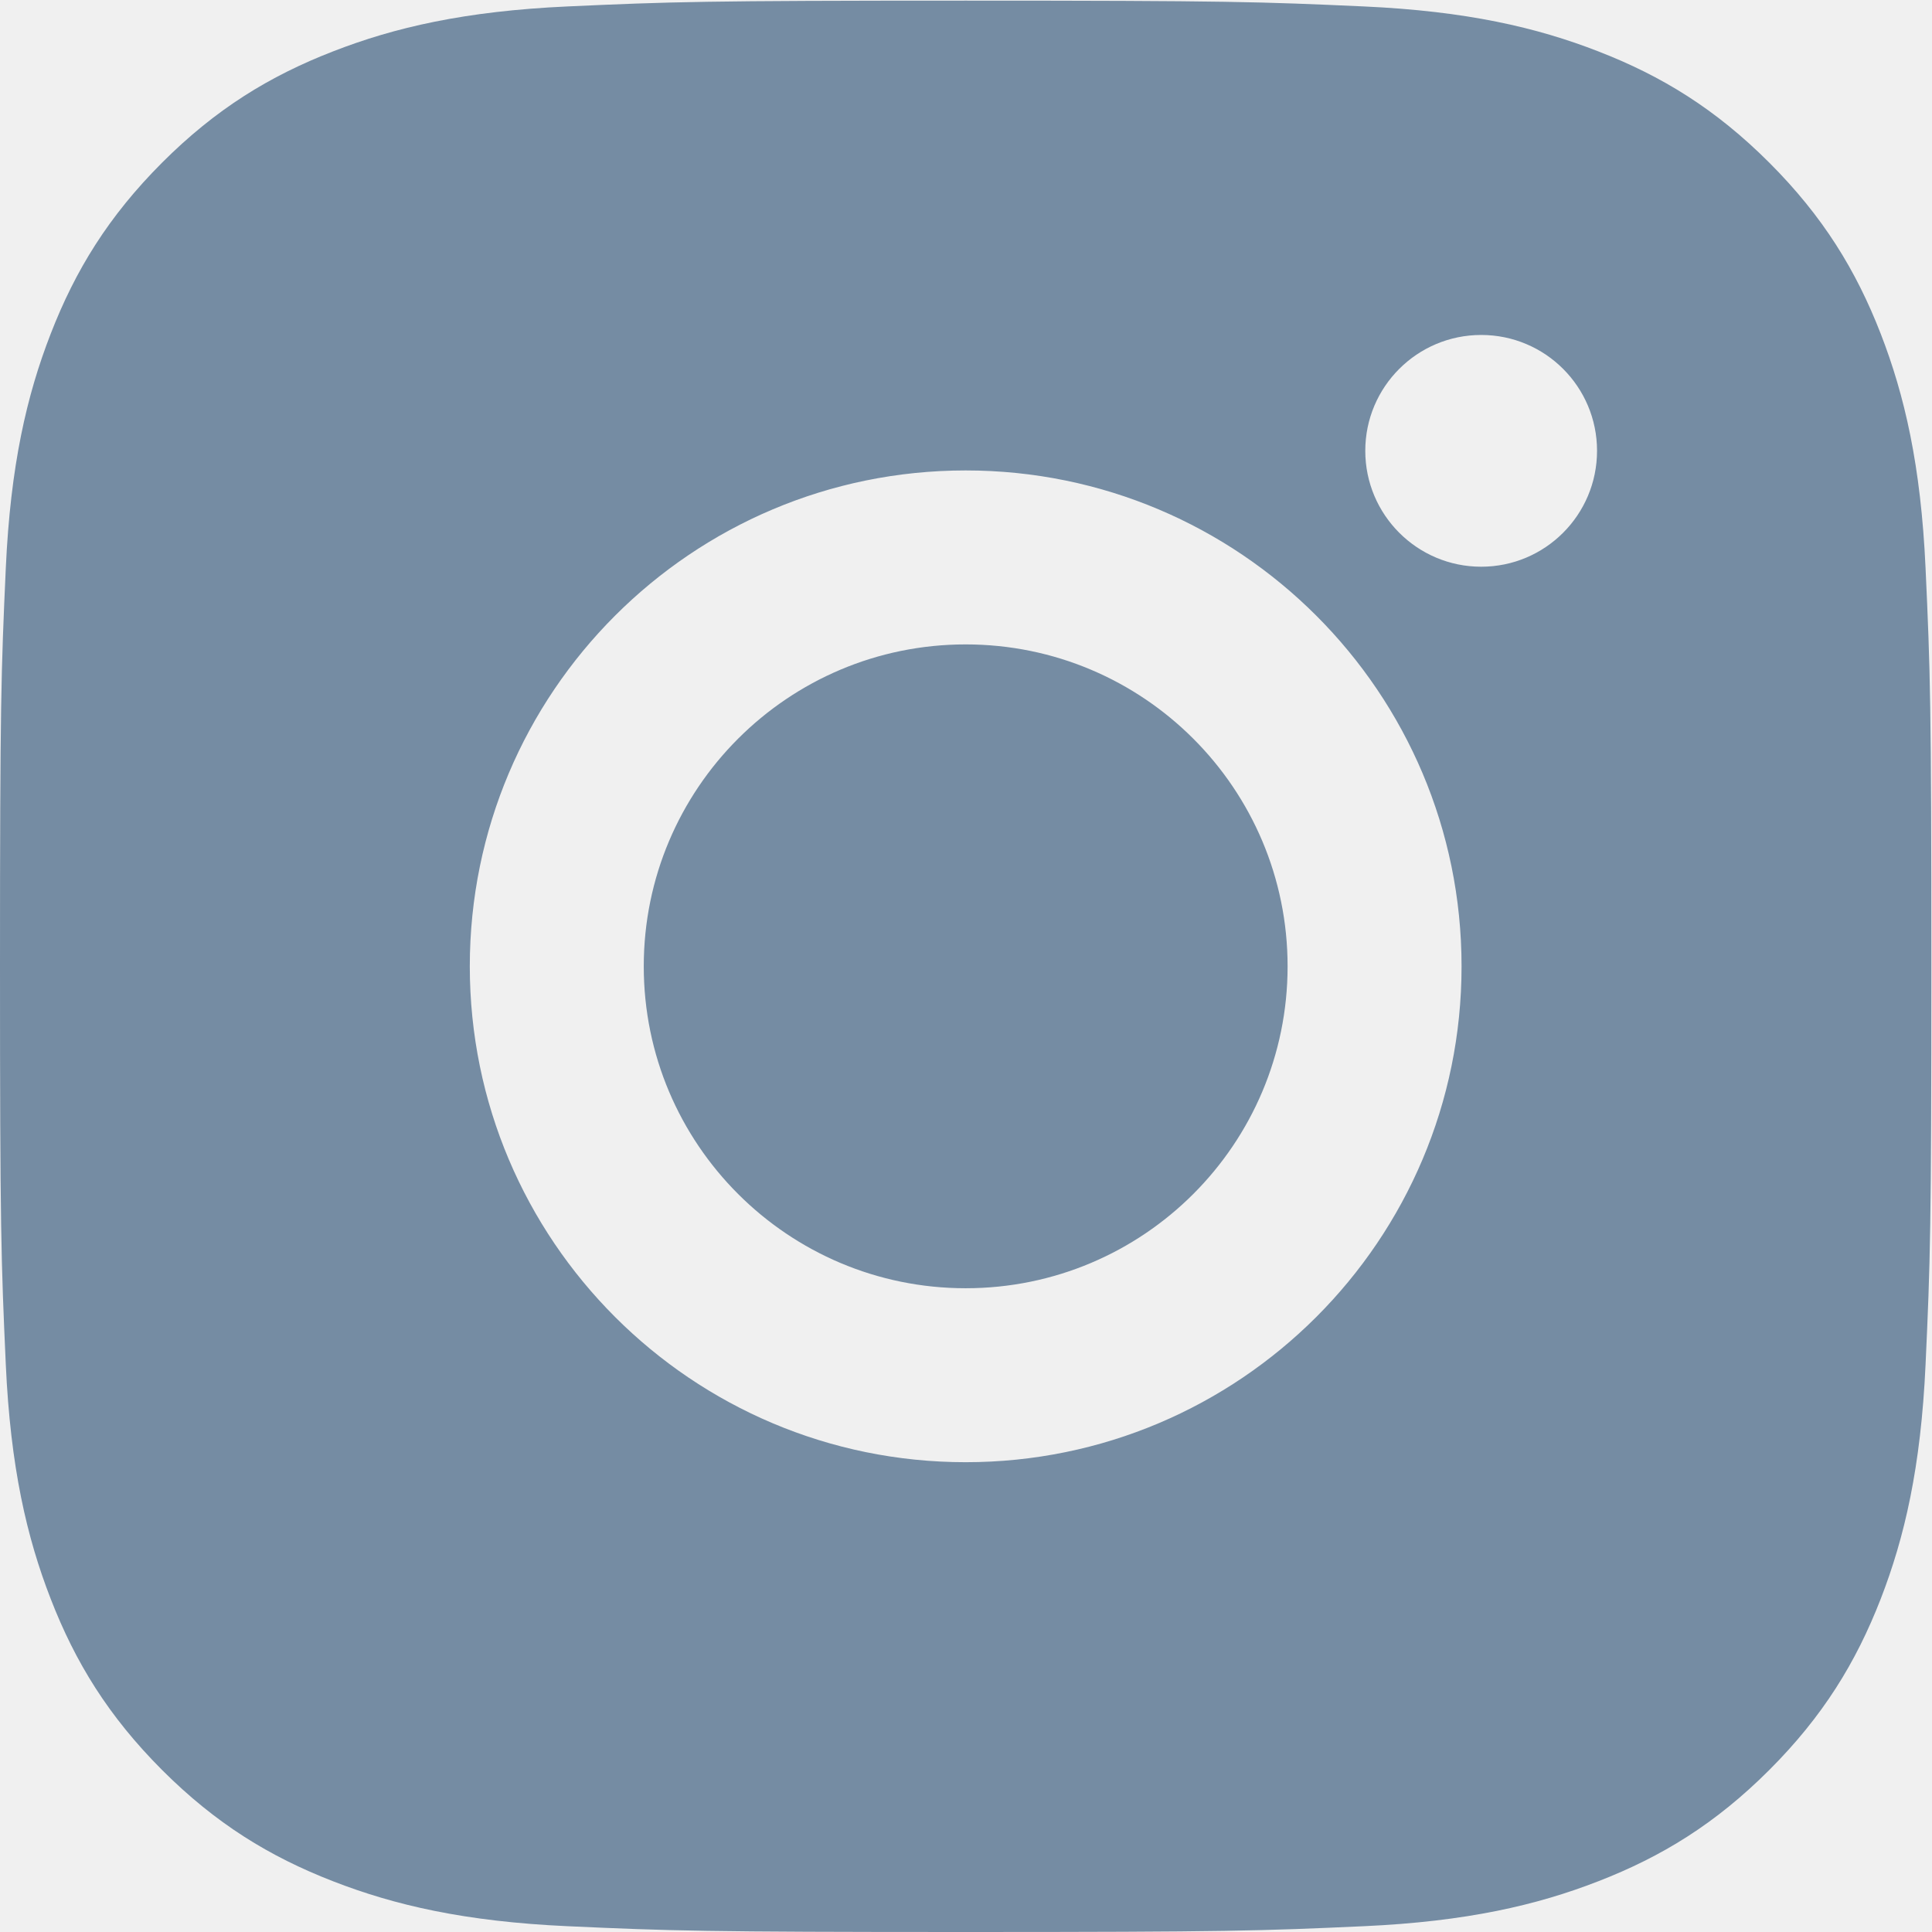
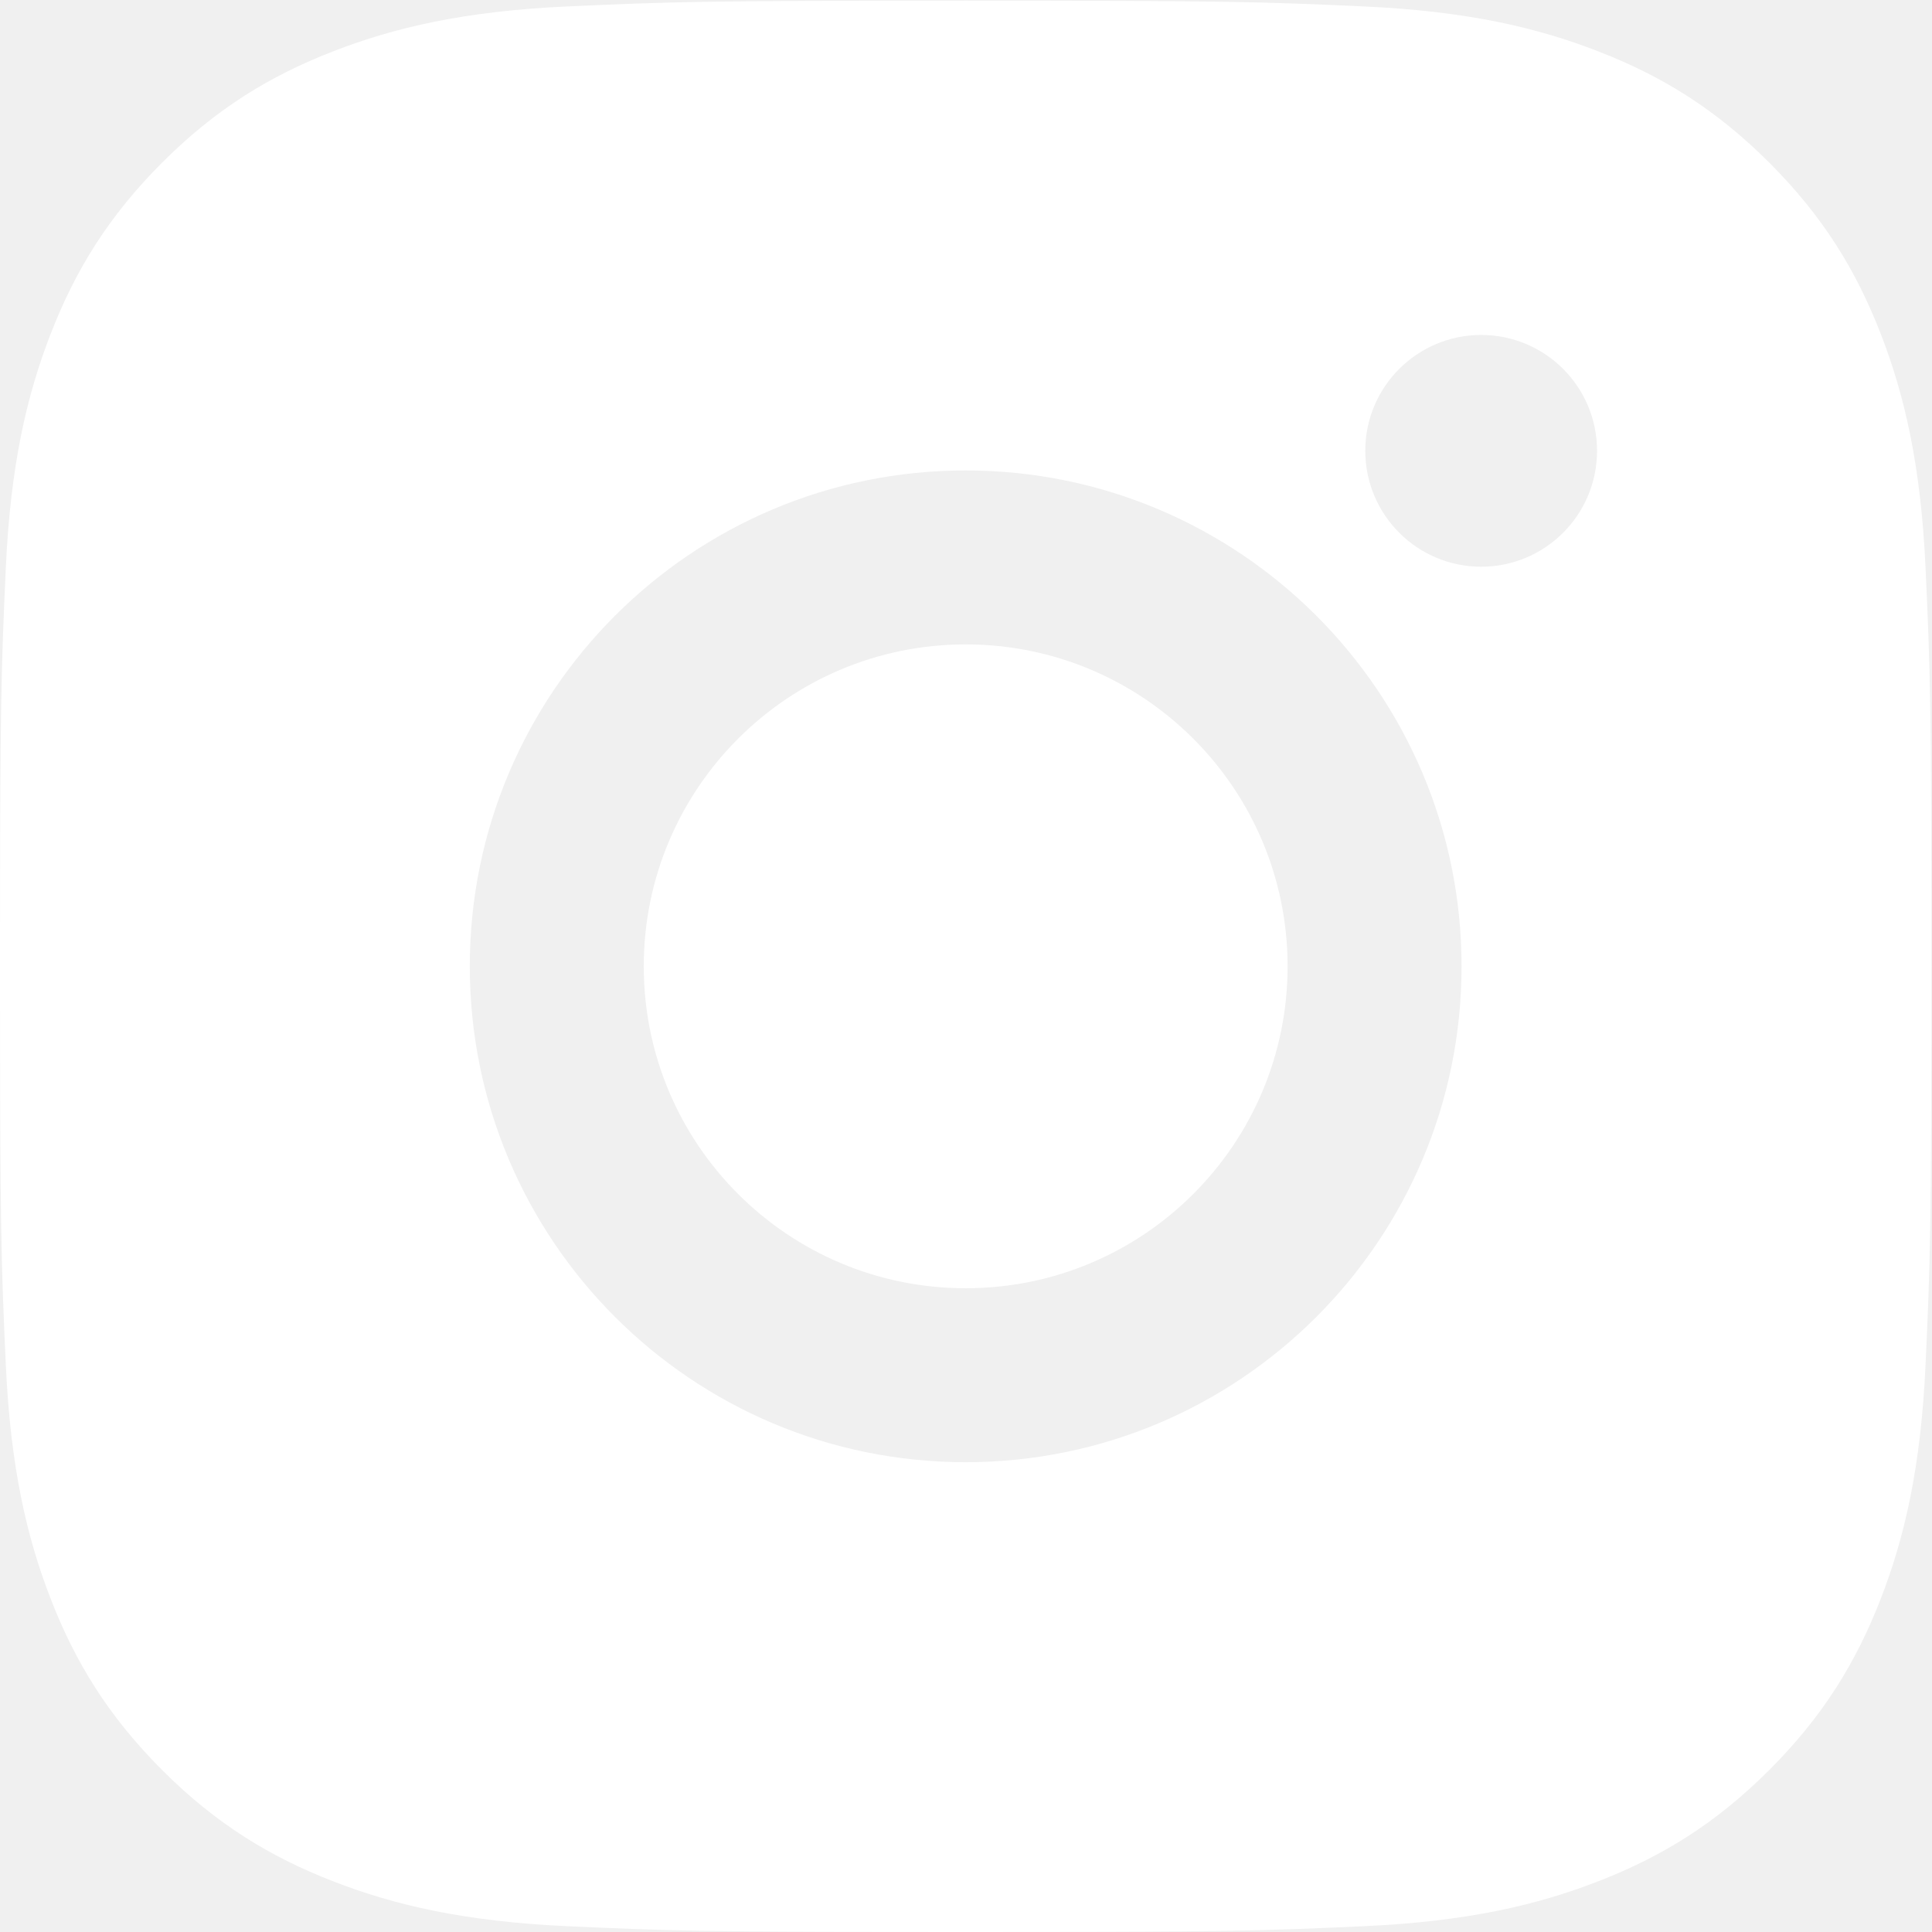
- <svg xmlns="http://www.w3.org/2000/svg" width="800px" height="800px" viewBox="0 0 24 24" id="meteor-icon-kit__solid-instagram" fill="none">
-   <path fill-rule="evenodd" clip-rule="evenodd" d="M11.996 0.008C8.738 0.008 8.33 0.022 7.05 0.08C5.773 0.138 4.901 0.341 4.138 0.638C3.349 0.944 2.68 1.354 2.013 2.021C1.347 2.688 0.936 3.357 0.63 4.146C0.333 4.909 0.13 5.781 0.072 7.058C0.014 8.338 0 8.746 0 12.004C0 15.262 0.014 15.671 0.072 16.95C0.13 18.227 0.333 19.099 0.63 19.862C0.936 20.651 1.347 21.32 2.013 21.987C2.68 22.654 3.349 23.064 4.138 23.37C4.901 23.667 5.773 23.87 7.05 23.928C8.33 23.986 8.738 24 11.996 24C15.254 24 15.663 23.986 16.942 23.928C18.219 23.87 19.091 23.667 19.854 23.37C20.643 23.064 21.312 22.654 21.979 21.987C22.646 21.32 23.056 20.651 23.363 19.862C23.659 19.099 23.862 18.227 23.92 16.95C23.979 15.671 23.992 15.262 23.992 12.004C23.992 8.746 23.979 8.338 23.92 7.058C23.862 5.781 23.659 4.909 23.363 4.146C23.056 3.357 22.646 2.688 21.979 2.021C21.312 1.354 20.643 0.944 19.854 0.638C19.091 0.341 18.219 0.138 16.942 0.08C15.663 0.022 15.254 0.008 11.996 0.008ZM7.997 12.004C7.997 14.213 9.788 16.003 11.996 16.003C14.205 16.003 15.995 14.213 15.995 12.004C15.995 9.796 14.205 8.005 11.996 8.005C9.788 8.005 7.997 9.796 7.997 12.004ZM5.836 12.004C5.836 8.602 8.594 5.844 11.996 5.844C15.398 5.844 18.156 8.602 18.156 12.004C18.156 15.406 15.398 18.164 11.996 18.164C8.594 18.164 5.836 15.406 5.836 12.004ZM18.4 7.04C19.195 7.04 19.839 6.395 19.839 5.6C19.839 4.805 19.195 4.161 18.4 4.161C17.605 4.161 16.96 4.805 16.96 5.6C16.96 6.395 17.605 7.04 18.4 7.04Z" fill="#758CA3" />
+ <svg xmlns="http://www.w3.org/2000/svg" width="800px" height="800px" viewBox="0 0 24 24" id="meteor-icon-kit__solid-instagram" fill="none" version="1.1">
+   <defs id="defs1" />
+   <path fill-rule="evenodd" clip-rule="evenodd" d="M11.996 0.008C8.738 0.008 8.33 0.022 7.05 0.08C5.773 0.138 4.901 0.341 4.138 0.638C3.349 0.944 2.68 1.354 2.013 2.021C1.347 2.688 0.936 3.357 0.63 4.146C0.333 4.909 0.13 5.781 0.072 7.058C0.014 8.338 0 8.746 0 12.004C0 15.262 0.014 15.671 0.072 16.95C0.13 18.227 0.333 19.099 0.63 19.862C0.936 20.651 1.347 21.32 2.013 21.987C2.68 22.654 3.349 23.064 4.138 23.37C4.901 23.667 5.773 23.87 7.05 23.928C8.33 23.986 8.738 24 11.996 24C15.254 24 15.663 23.986 16.942 23.928C18.219 23.87 19.091 23.667 19.854 23.37C20.643 23.064 21.312 22.654 21.979 21.987C22.646 21.32 23.056 20.651 23.363 19.862C23.659 19.099 23.862 18.227 23.92 16.95C23.979 15.671 23.992 15.262 23.992 12.004C23.992 8.746 23.979 8.338 23.92 7.058C23.862 5.781 23.659 4.909 23.363 4.146C23.056 3.357 22.646 2.688 21.979 2.021C21.312 1.354 20.643 0.944 19.854 0.638C19.091 0.341 18.219 0.138 16.942 0.08C15.663 0.022 15.254 0.008 11.996 0.008ZM7.997 12.004C7.997 14.213 9.788 16.003 11.996 16.003C14.205 16.003 15.995 14.213 15.995 12.004C15.995 9.796 14.205 8.005 11.996 8.005C9.788 8.005 7.997 9.796 7.997 12.004ZM5.836 12.004C5.836 8.602 8.594 5.844 11.996 5.844C15.398 5.844 18.156 8.602 18.156 12.004C18.156 15.406 15.398 18.164 11.996 18.164C8.594 18.164 5.836 15.406 5.836 12.004ZM18.4 7.04C19.195 7.04 19.839 6.395 19.839 5.6C19.839 4.805 19.195 4.161 18.4 4.161C17.605 4.161 16.96 4.805 16.96 5.6C16.96 6.395 17.605 7.04 18.4 7.04Z" fill="#758CA3" id="path1" style="fill:#ffffff;fill-opacity:1" />
</svg>
